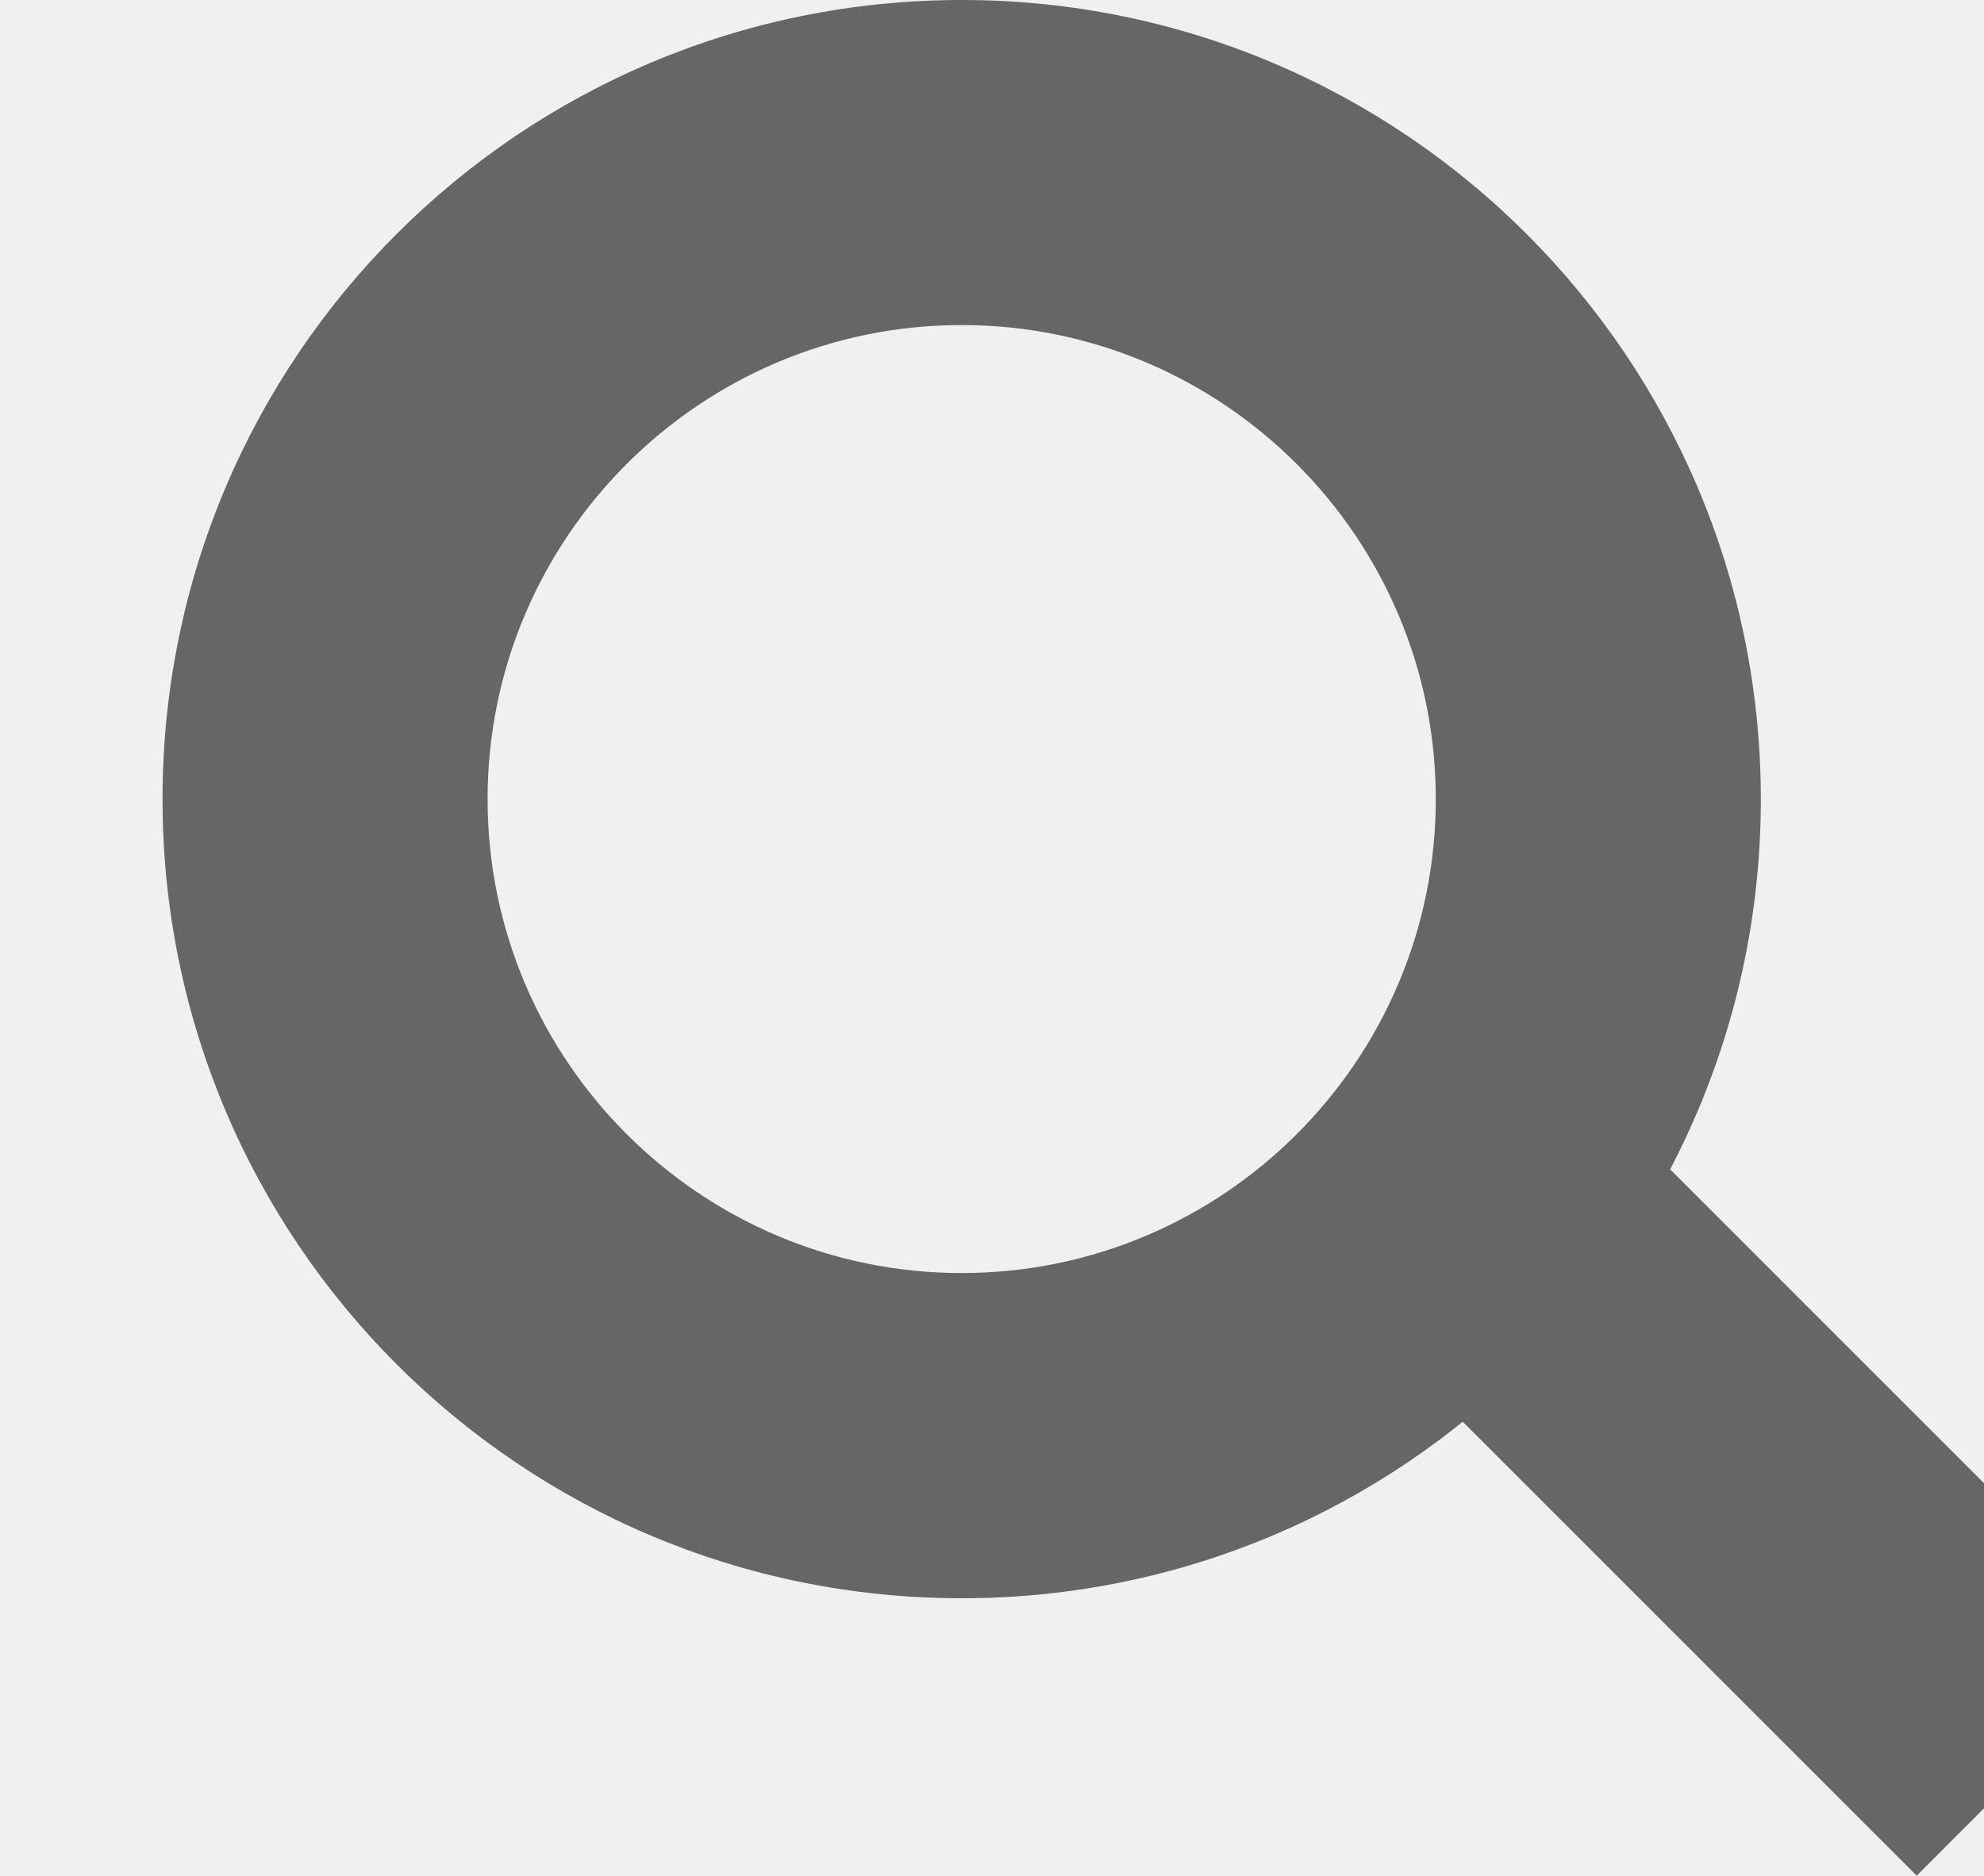
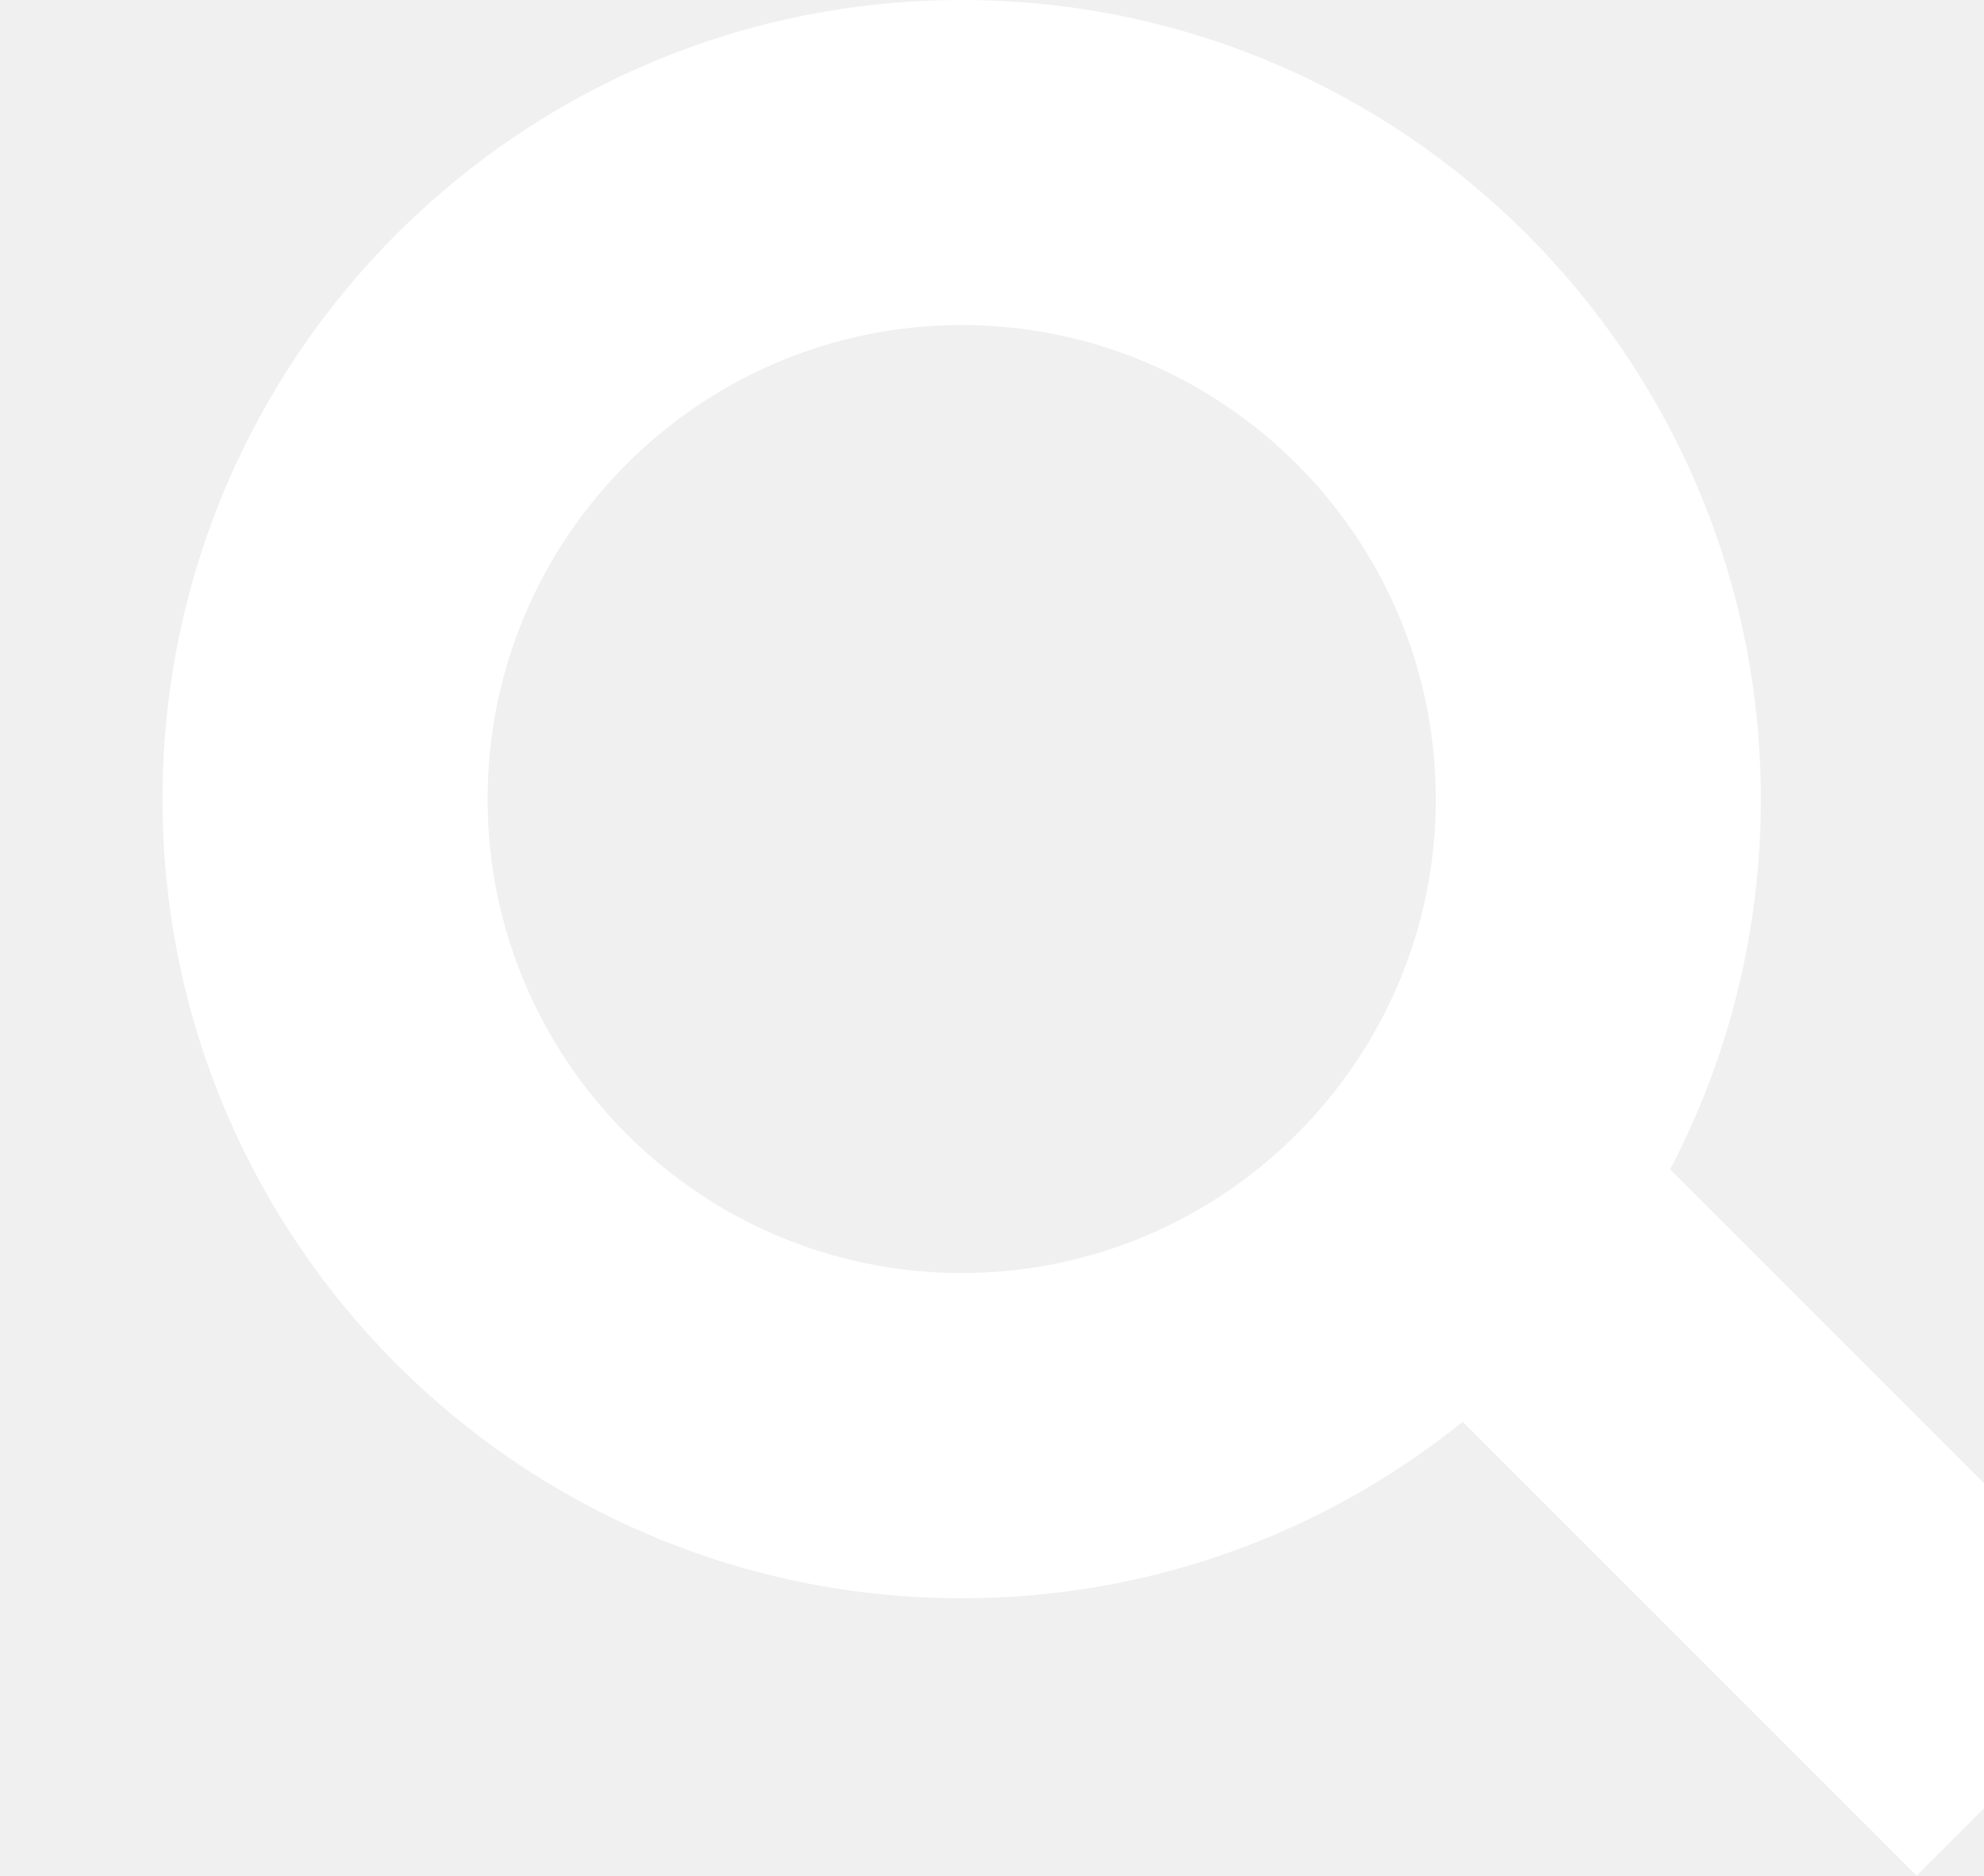
<svg xmlns="http://www.w3.org/2000/svg" version="1.1" baseProfile="full">
  <g>
-     <polygon fill="#666" points="9.207,6.126 7.793,7.541 11.793,11.541 13.207,10.126" />
-     <path fill="#666" d="M5.917,2c1.608,0,2.917,1.308,2.917,2.917S7.525,7.833,5.917,7.833S3,6.525,3,4.917S4.308,2,5.917,2    M5.917,0C3.201,0,1,2.201,1,4.917s2.201,4.917,4.917,4.917s4.917-2.201,4.917-4.917C10.833,2.201,8.632,0,5.917,0L5.917,0z" />
+     <polygon fill="#fff" points="9.207,6.126 7.793,7.541 11.793,11.541 13.207,10.126" />
+     <path fill="#fff" d="M5.917,2c1.608,0,2.917,1.308,2.917,2.917S7.525,7.833,5.917,7.833S3,6.525,3,4.917S4.308,2,5.917,2    M5.917,0C3.201,0,1,2.201,1,4.917s2.201,4.917,4.917,4.917s4.917-2.201,4.917-4.917C10.833,2.201,8.632,0,5.917,0L5.917,0z" />
  </g>
</svg>
